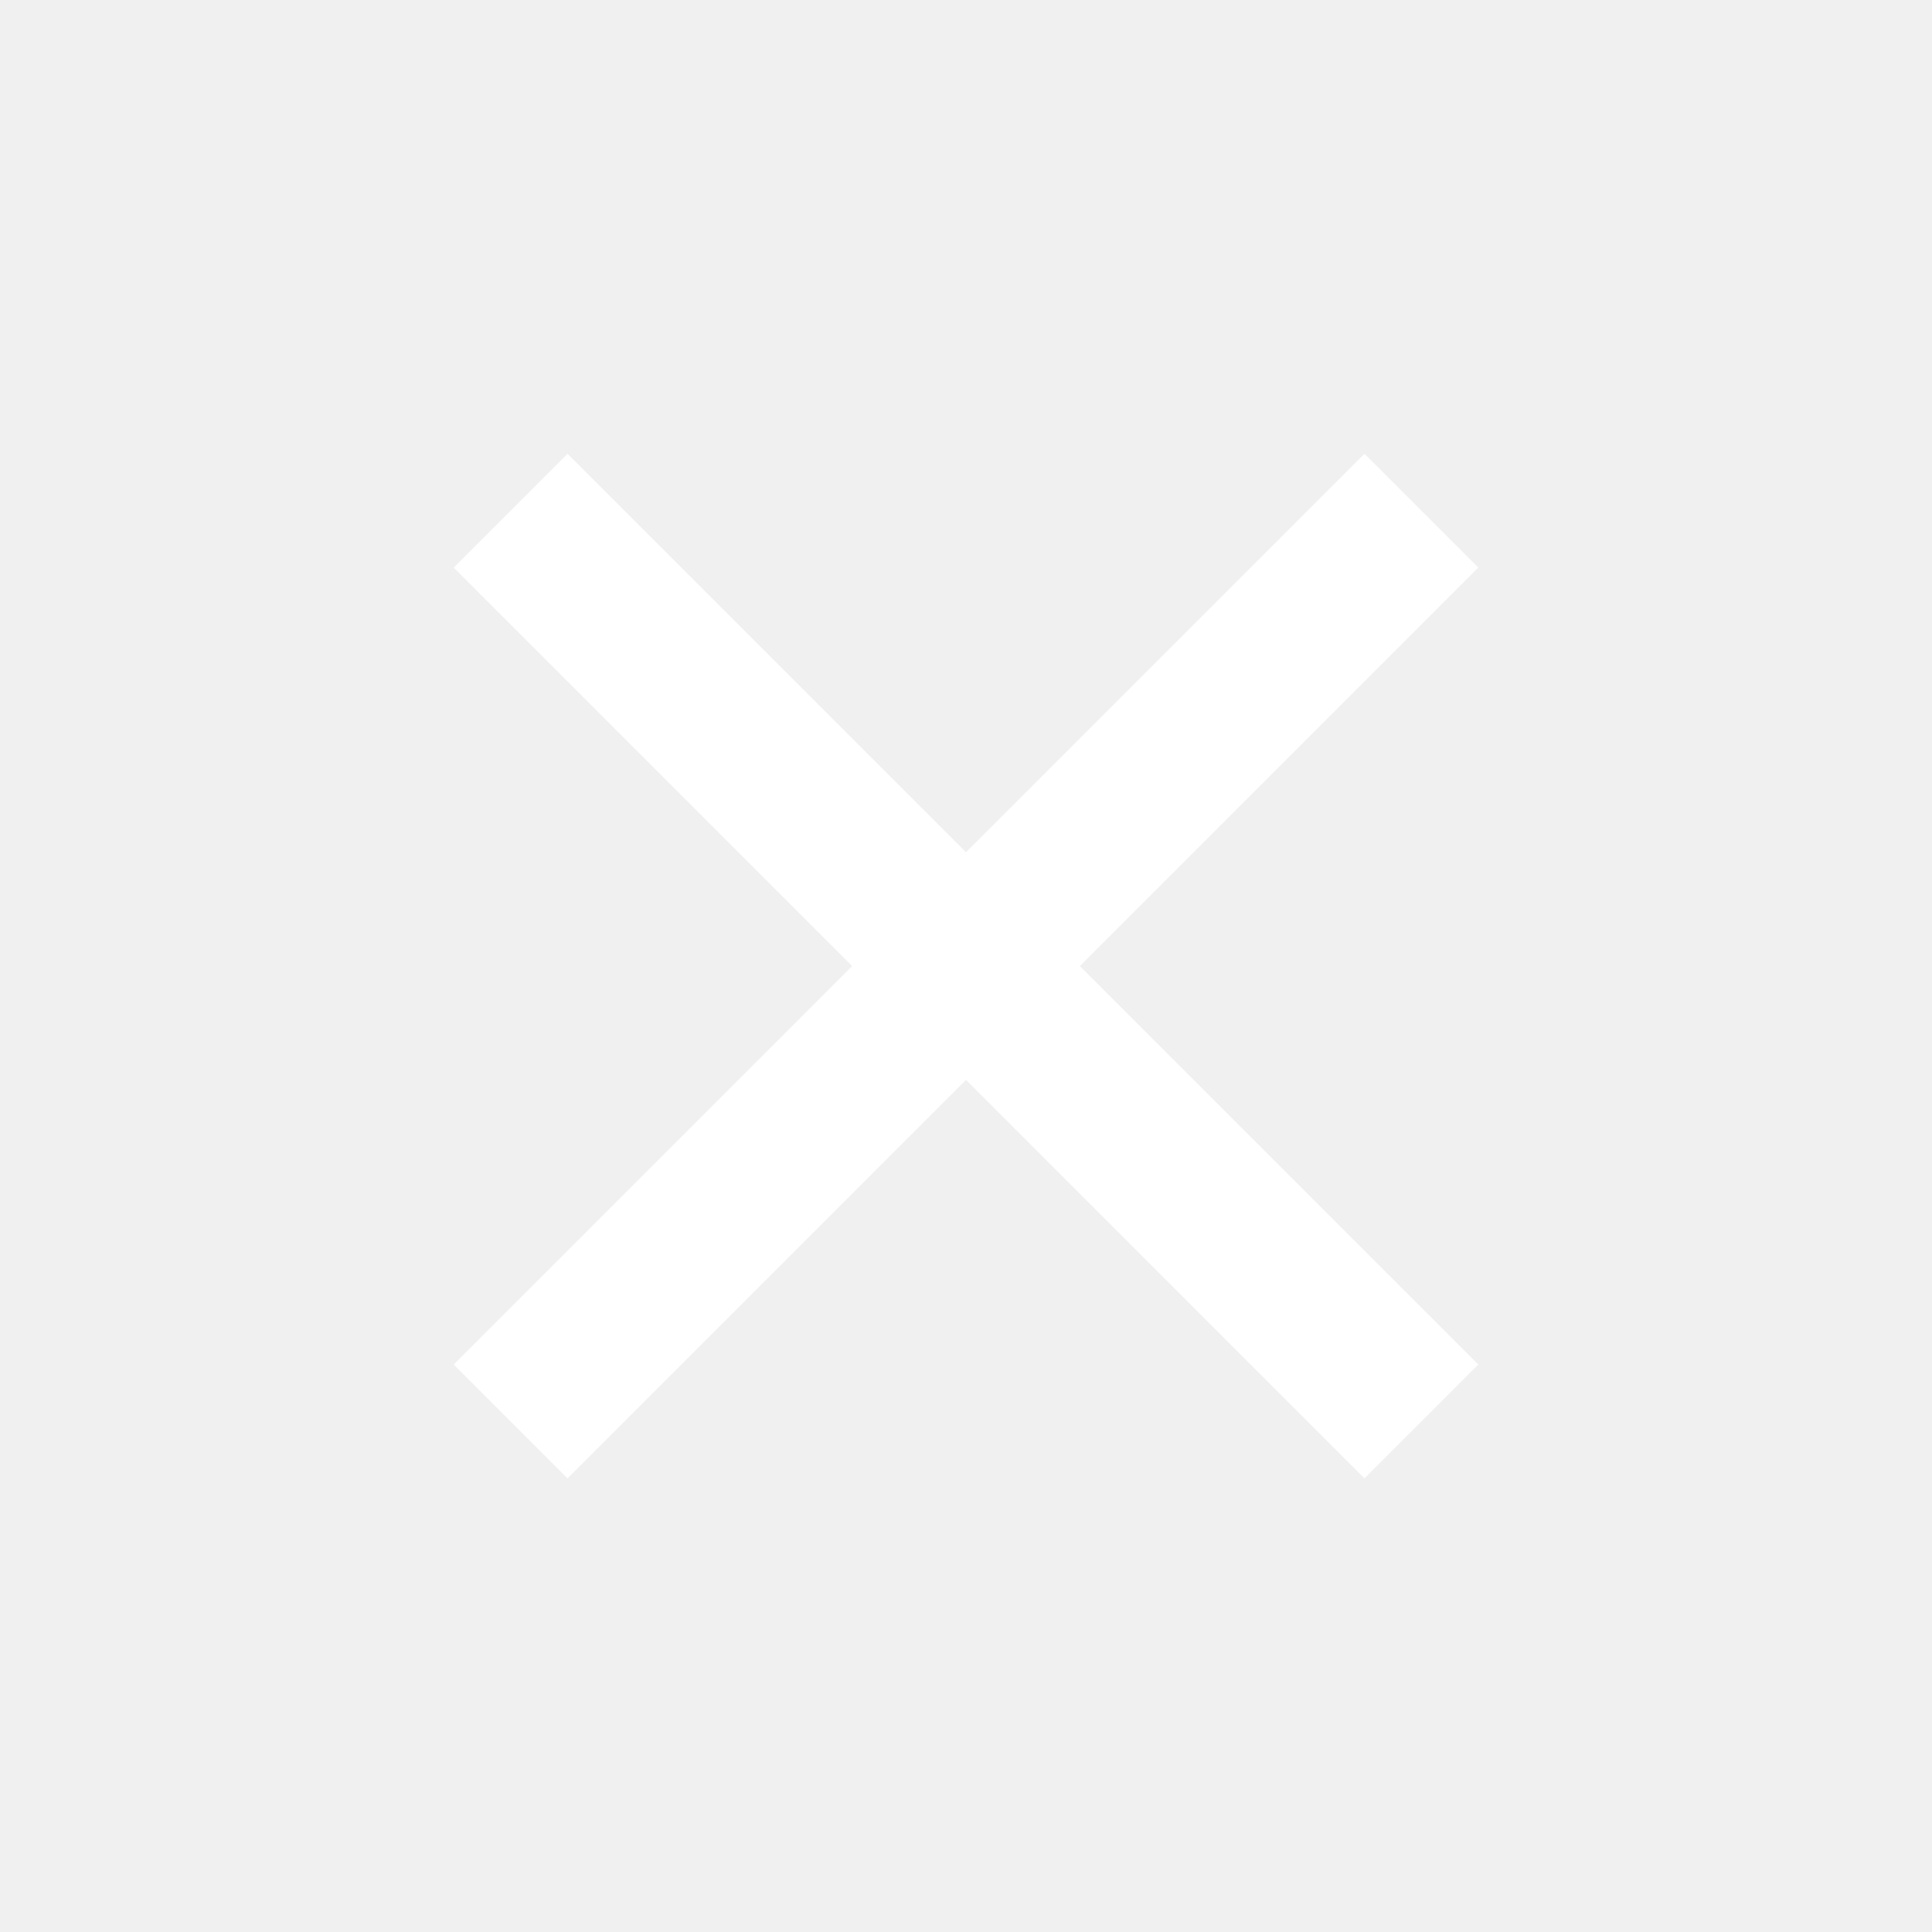
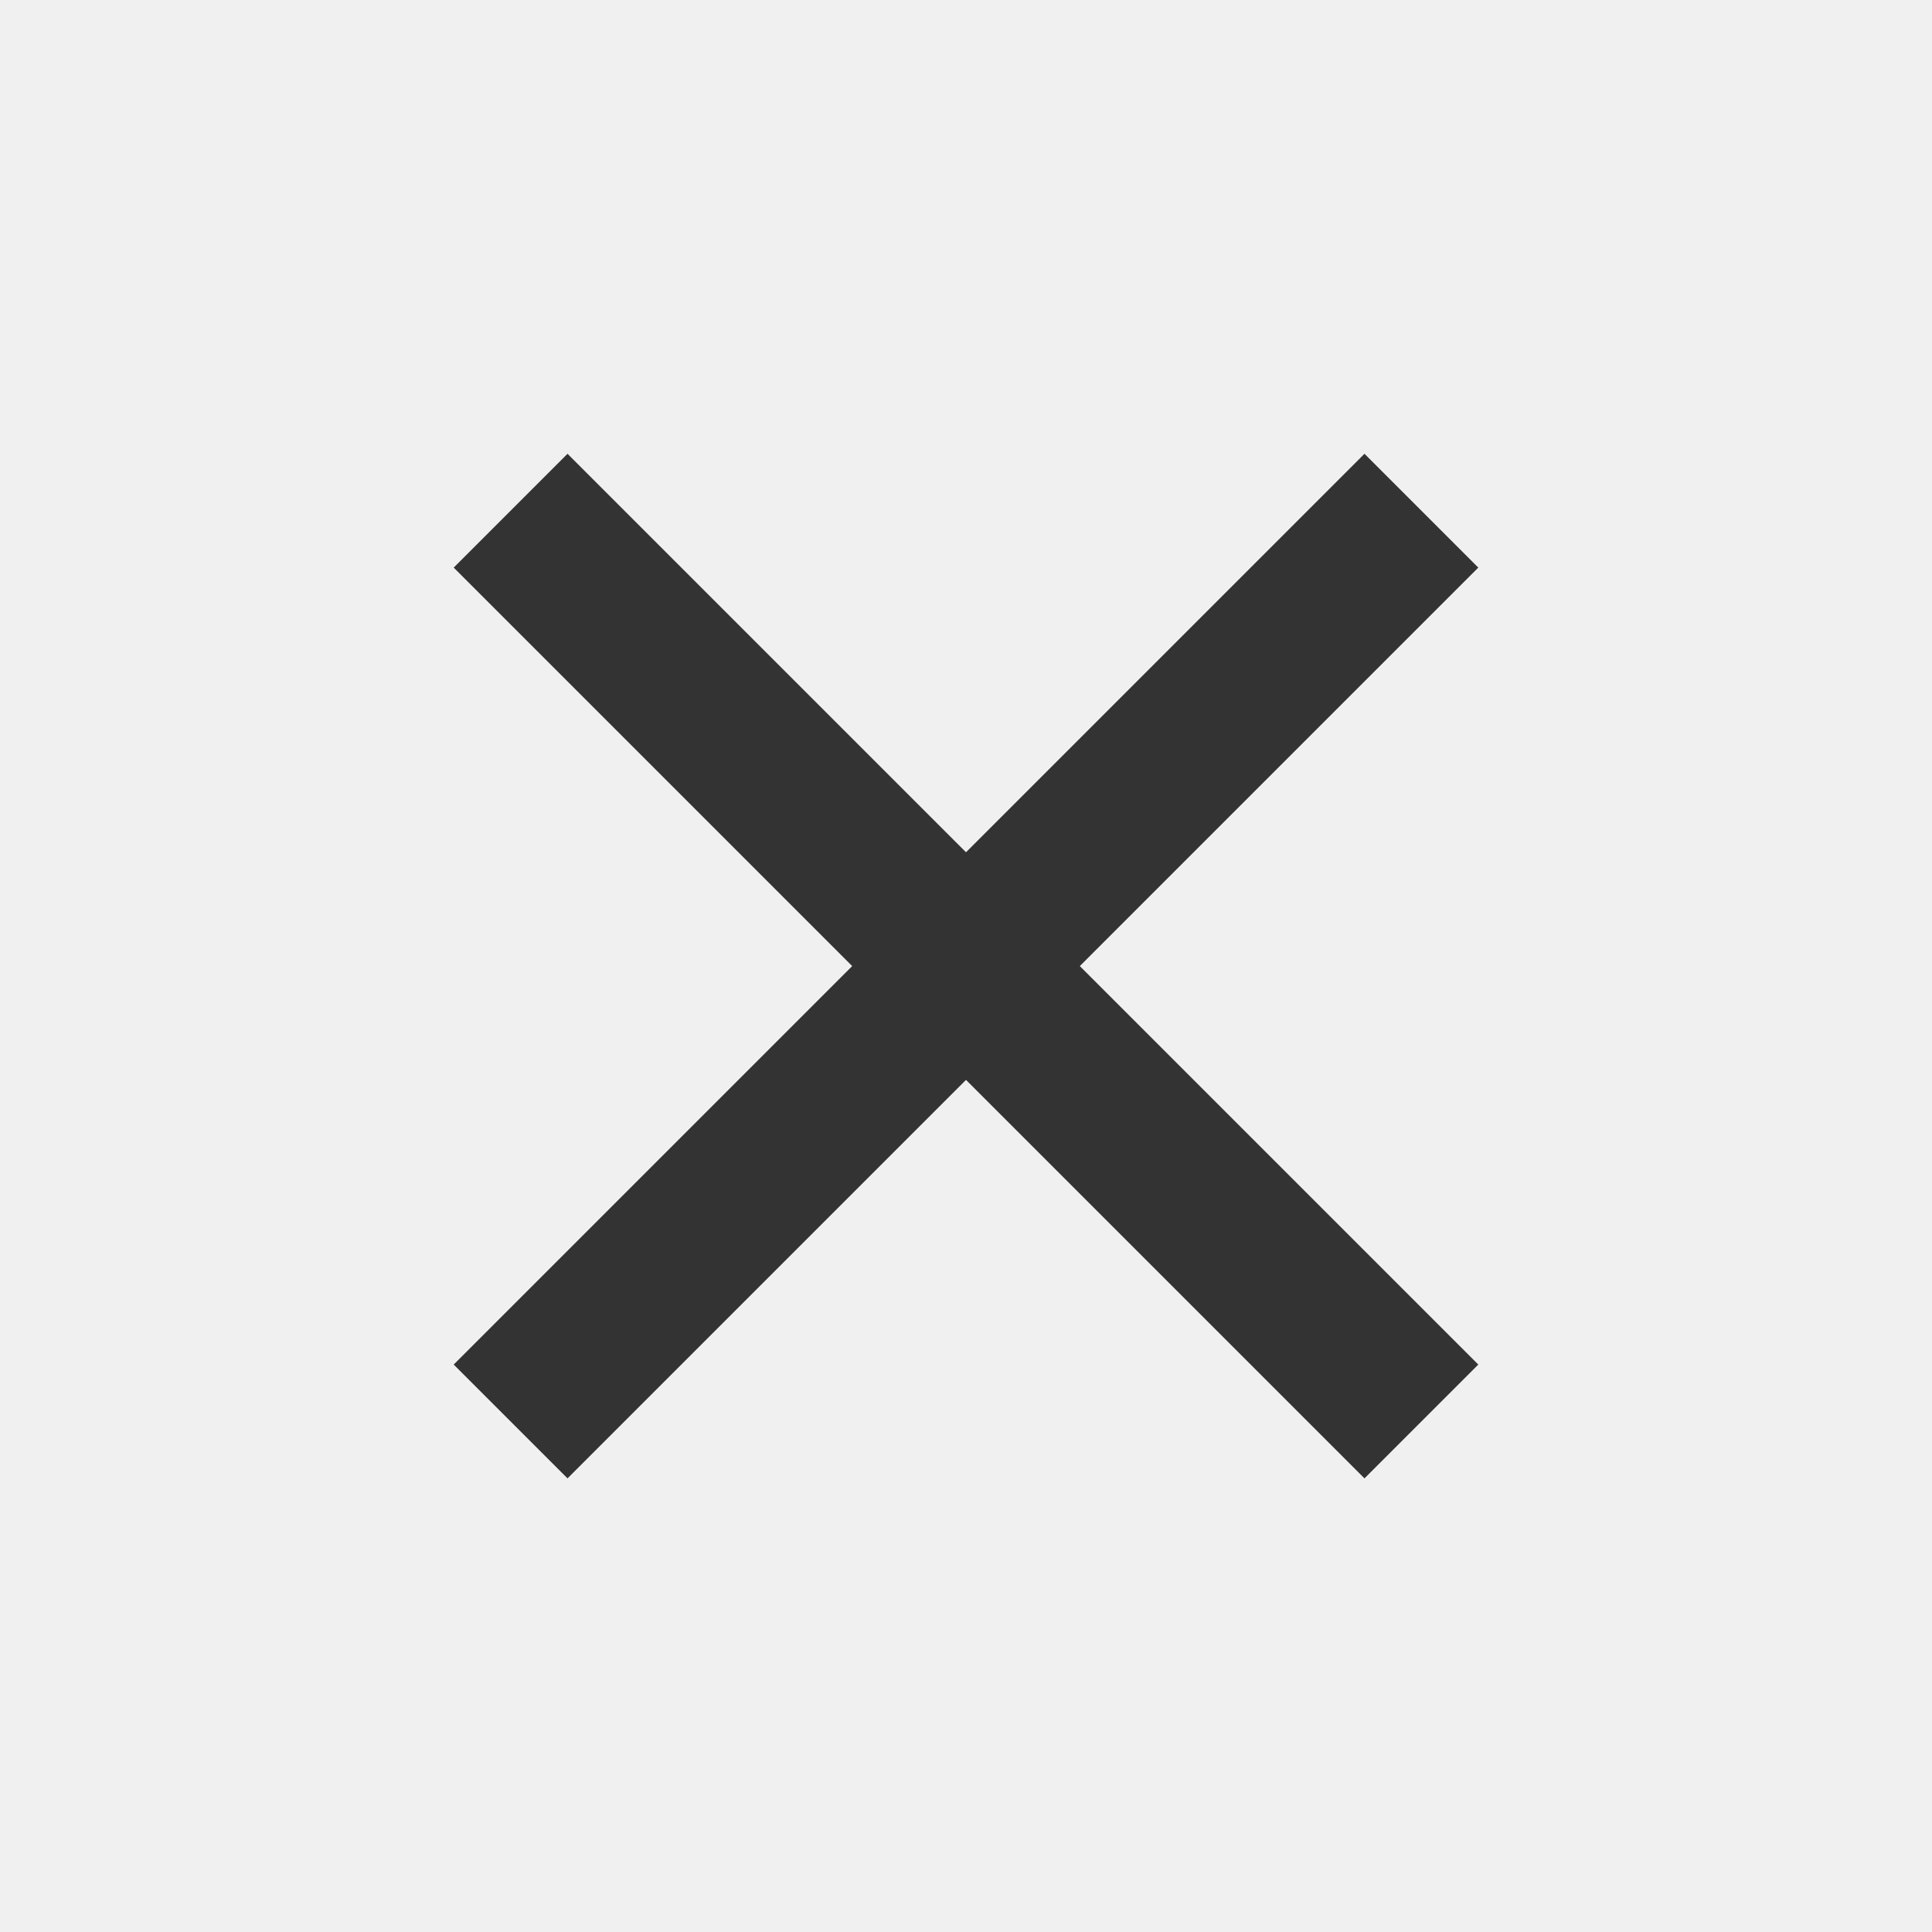
<svg xmlns="http://www.w3.org/2000/svg" width="24" height="24" viewBox="0 0 24 24" fill="none">
  <g clip-path="url(#clip0_3_1742)">
-     <path d="M12 10.587L16.95 5.637L18.364 7.051L13.414 12.001L18.364 16.951L16.95 18.365L12 13.415L7.05 18.365L5.636 16.951L10.586 12.001L5.636 7.051L7.05 5.637L12 10.587Z" fill="white" />
+     <path d="M12 10.587L16.95 5.637L18.364 7.051L13.414 12.001L18.364 16.951L16.95 18.365L12 13.415L7.05 18.365L5.636 16.951L10.586 12.001L5.636 7.051L7.05 5.637L12 10.587Z" fill="#333" />
  </g>
  <defs>
    <clipPath id="clip0_3_1742">
-       <rect width="24" height="24" fill="white" />
+       <rect width="24" height="24" fill="#333" />
    </clipPath>
  </defs>
</svg>
